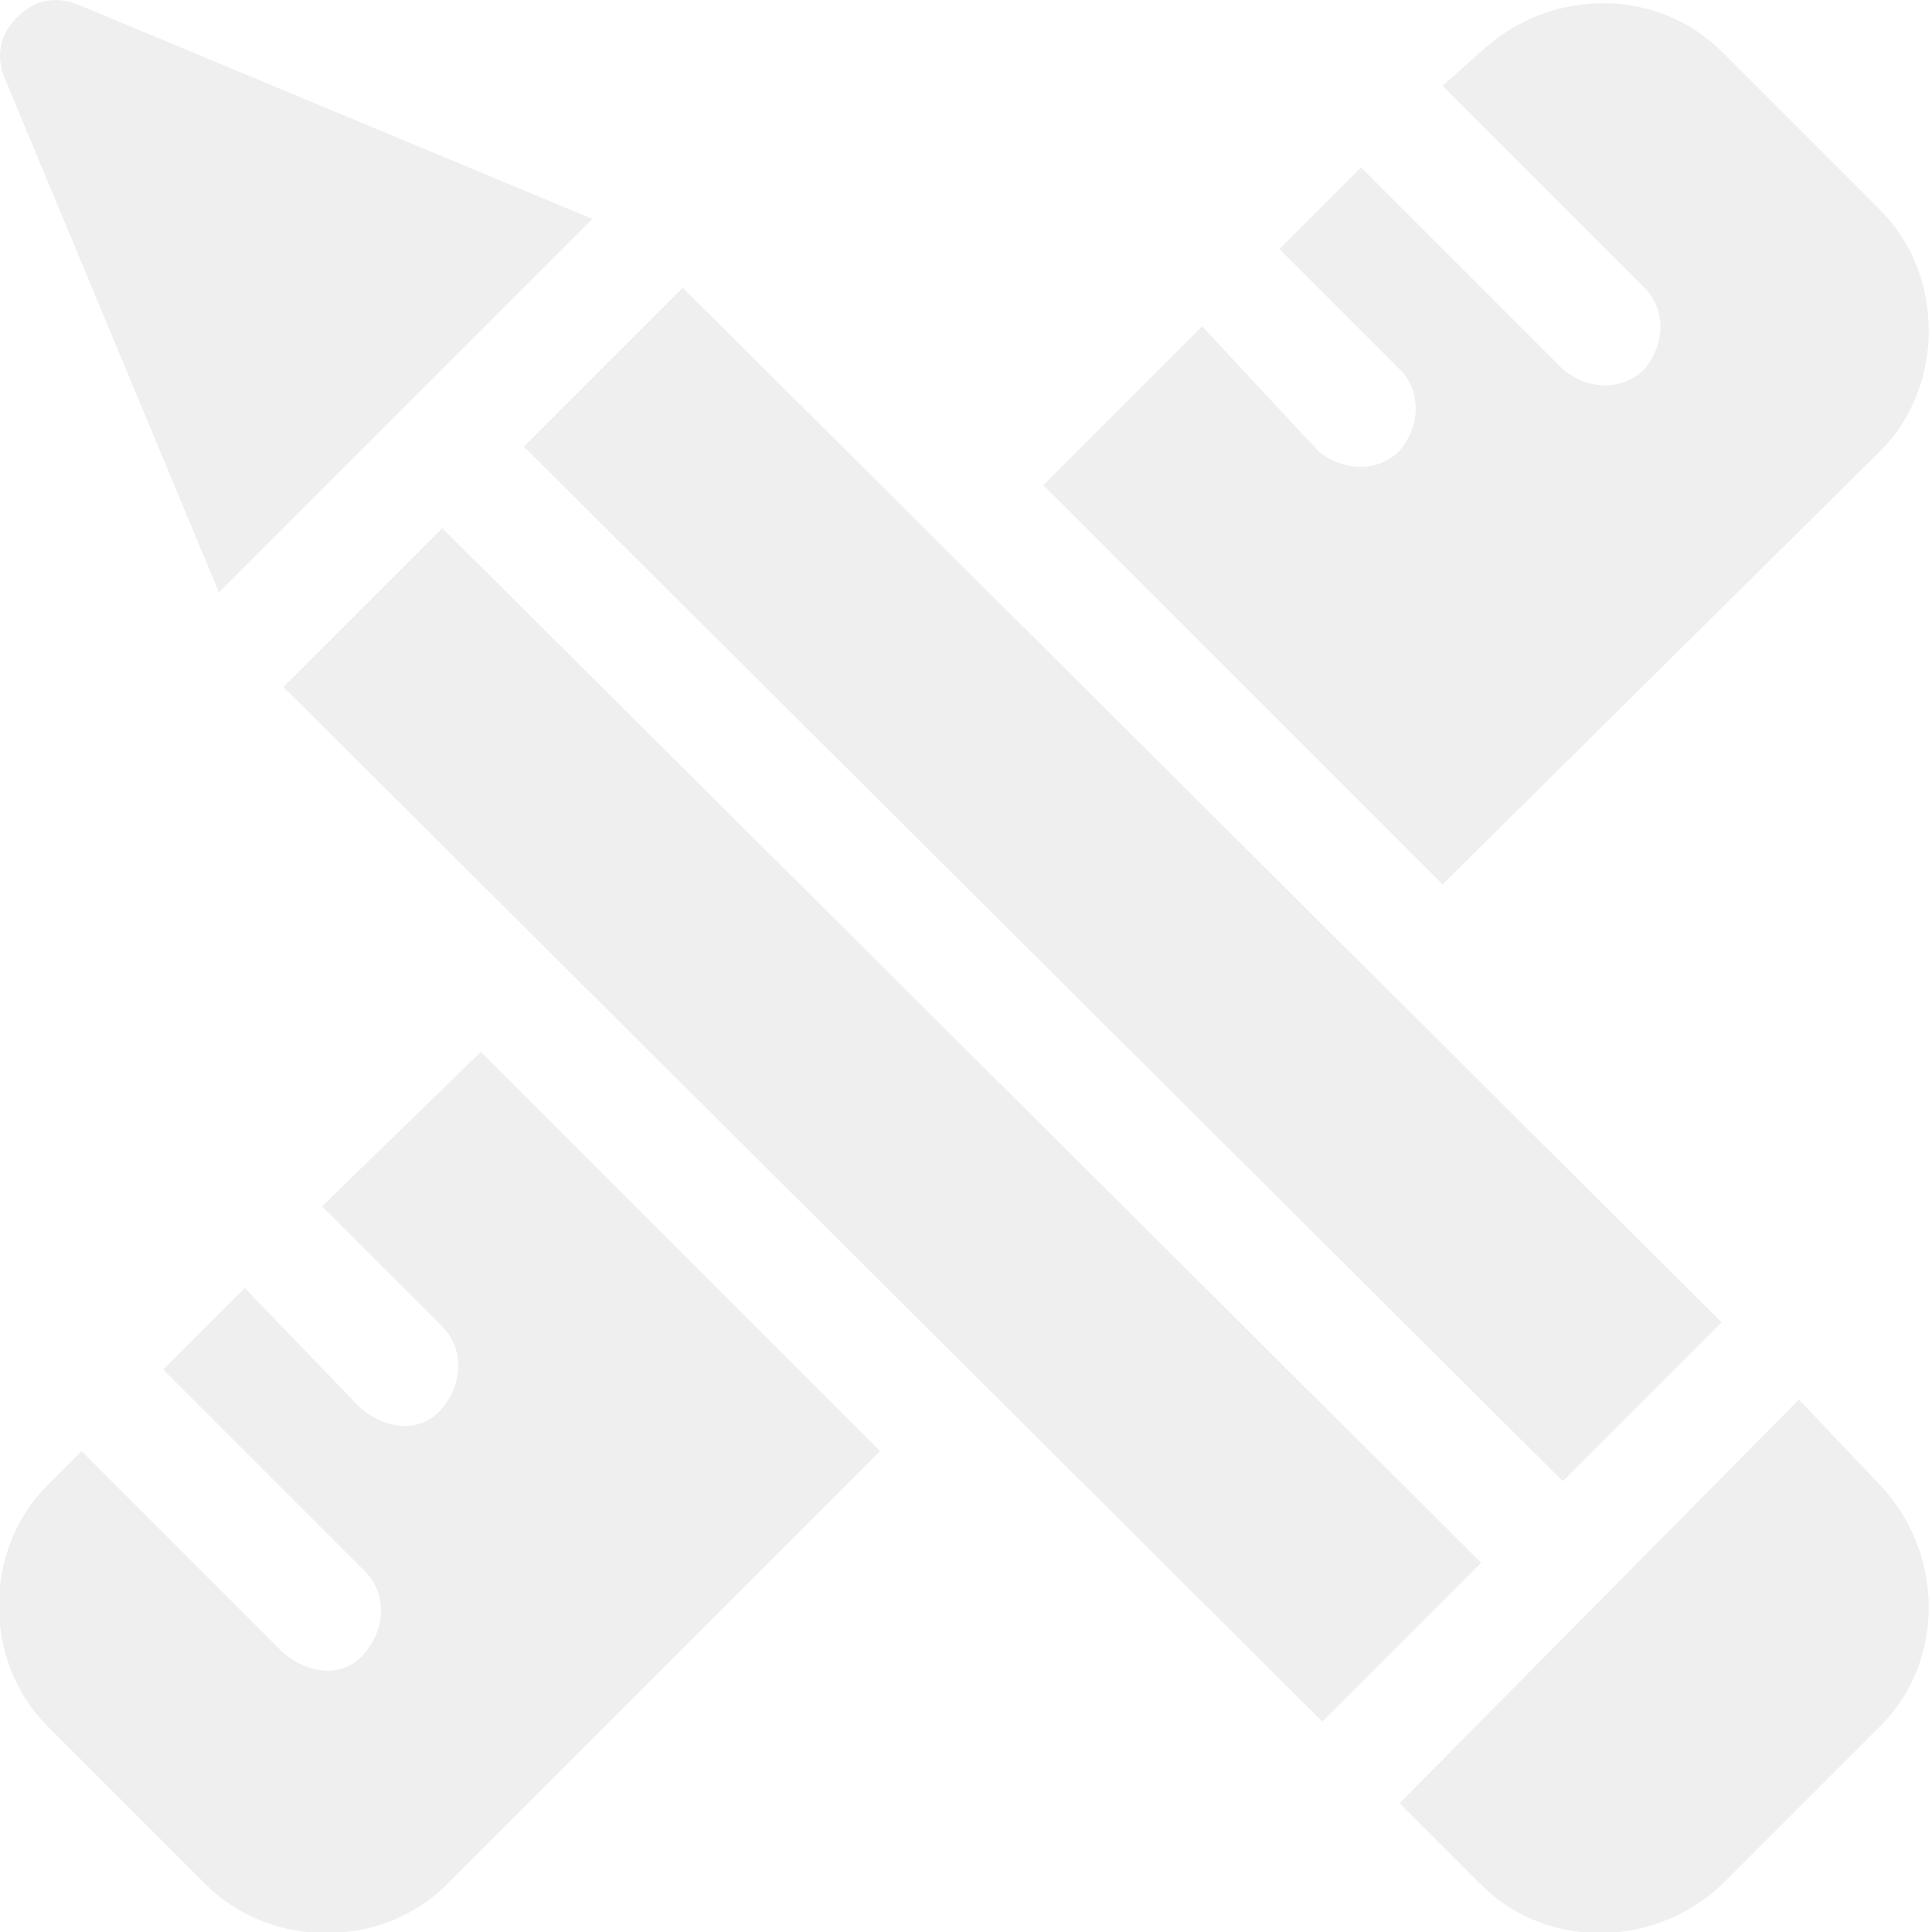
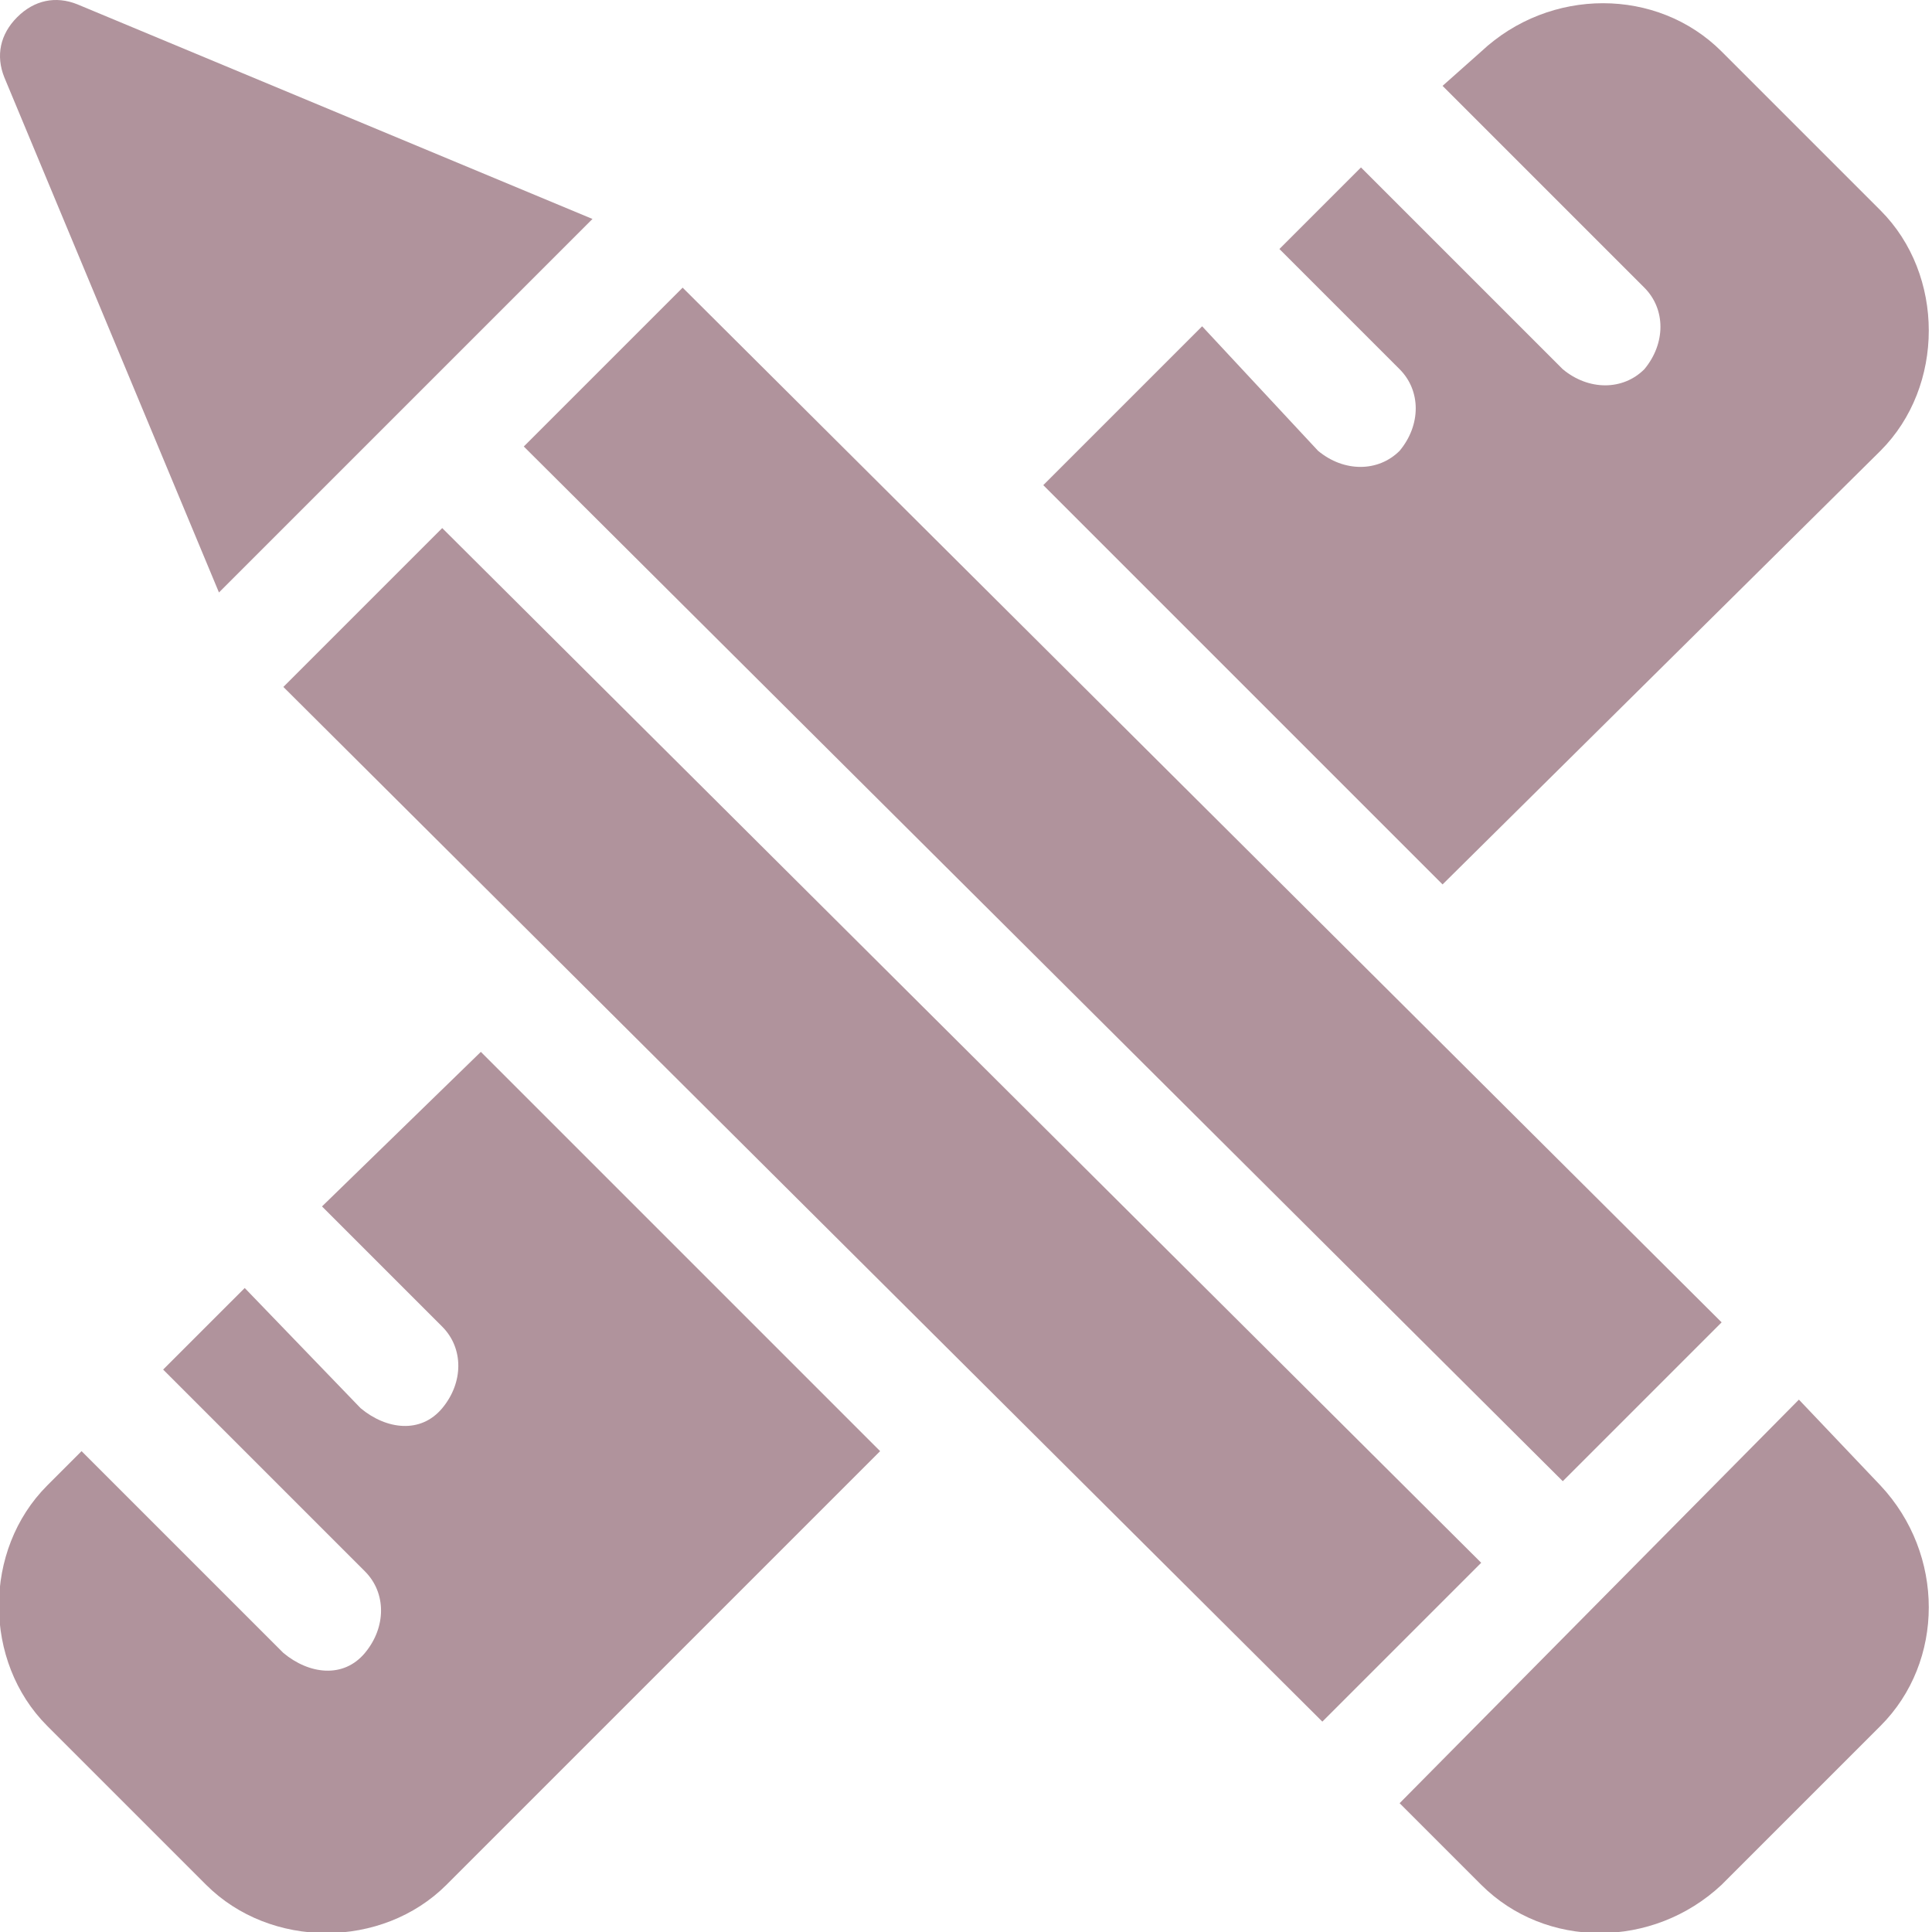
- <svg xmlns="http://www.w3.org/2000/svg" version="1.1" id="圖層_1" x="0px" y="0px" viewBox="0 0 45 45" style="enable-background:new 0 0 45 45;" xml:space="preserve">
-   <style type="text/css">
- 	.st0{fill:#EFEFEF;}
- </style>
-   <g>
-     <path class="st0" d="M43.8,10.5c1.5-1.5,1.5-4.1,0-5.6l-3.7-3.7c-1.5-1.5-4-1.5-5.6,0L33.6,2l4.7,4.7c0.5,0.5,0.5,1.3,0,1.9   c-0.5,0.5-1.3,0.5-1.9,0l-4.7-4.7l-1.9,1.9l2.8,2.8c0.5,0.5,0.5,1.3,0,1.9c-0.5,0.5-1.3,0.5-1.9,0L28,7.6l-3.7,3.7l9.3,9.3   L43.8,10.5z" />
-     <path class="st0" d="M7.5,28.1l2.8,2.8c0.5,0.5,0.5,1.3,0,1.9s-1.3,0.5-1.9,0L5.7,30l-1.9,1.9l4.7,4.7c0.5,0.5,0.5,1.3,0,1.9   s-1.3,0.5-1.9,0l-4.7-4.7l-0.8,0.8c-1.5,1.5-1.5,4.1,0,5.6l3.7,3.7c1.5,1.5,4.1,1.5,5.6,0l10.1-10.1l-9.3-9.3L7.5,28.1z" />
-     <path class="st0" d="M5.1,13.8l8.7-8.7L1.8,0.1C1.3-0.1,0.8,0,0.4,0.4C0,0.8-0.1,1.3,0.1,1.8L5.1,13.8z" />
-     <polygon class="st0" points="36.4,34.5 40.1,30.8 15.9,6.7 12.2,10.4  " />
-     <polygon class="st0" points="10.3,12.3 6.6,16 30.8,40.1 34.5,36.4  " />
-     <path class="st0" d="M41.9,32.6L32.6,42l1.9,1.9c1.5,1.5,4,1.5,5.6,0c0,0,0,0,0,0l3.7-3.7c1.5-1.5,1.5-4,0-5.6L41.9,32.6z" />
+ <svg xmlns="http://www.w3.org/2000/svg" width="45px" height="45px" viewBox="0 0 45 45" version="1.1">
+   <g id="Page-1" stroke="none" stroke-width="1" fill="none" fill-rule="evenodd">
+     <g id="img_intro03" transform="translate(-1, 0)" fill="#B0939C" fill-rule="nonzero">
+       <path d="M44.8,10.5 C46.3,9 46.3,6.4 44.8,4.9 L41.1,1.2 C39.6,-0.3 37.1,-0.3 35.5,1.2 L34.6,2 L39.3,6.7 C39.8,7.2 39.8,8 39.3,8.6 C38.8,9.1 38,9.1 37.4,8.6 L32.7,3.9 L30.8,5.8 L33.6,8.6 C34.1,9.1 34.1,9.9 33.6,10.5 C33.1,11 32.3,11 31.7,10.5 L29,7.6 L25.3,11.3 L34.6,20.6 L44.8,10.5 Z" id="Path" />
+       <path d="M8.5,28.1 L11.3,30.9 C11.8,31.4 11.8,32.2 11.3,32.8 C10.8,33.4 10,33.3 9.4,32.8 L6.7,30 L4.8,31.9 L9.5,36.6 C10,37.1 10,37.9 9.5,38.5 C9,39.1 8.2,39 7.6,38.5 L2.9,33.8 L2.1,34.6 C0.6,36.1 0.6,38.7 2.1,40.2 L5.8,43.9 C7.3,45.4 9.9,45.4 11.4,43.9 L21.5,33.8 L12.2,24.5 L8.5,28.1 Z" id="Path" />
+       <path d="M6.1,13.8 L14.8,5.1 L2.8,0.1 C2.3,-0.1 1.8,0 1.4,0.4 C1,0.8 0.9,1.3 1.1,1.8 L6.1,13.8 Z" id="Path" />
+       <polygon id="Path" points="37.4 34.5 41.1 30.8 16.9 6.7 13.2 10.4" />
+       <polygon id="Path" points="11.3 12.3 7.6 16 31.8 40.1 35.5 36.4" />
+       <path d="M42.9,32.6 L33.6,42 L35.5,43.9 C37,45.4 39.5,45.4 41.1,43.9 C41.1,43.9 41.1,43.9 41.1,43.9 L44.8,40.2 C46.3,38.7 46.3,36.2 44.8,34.6 L42.9,32.6 Z" id="Path" />
+     </g>
  </g>
</svg>
